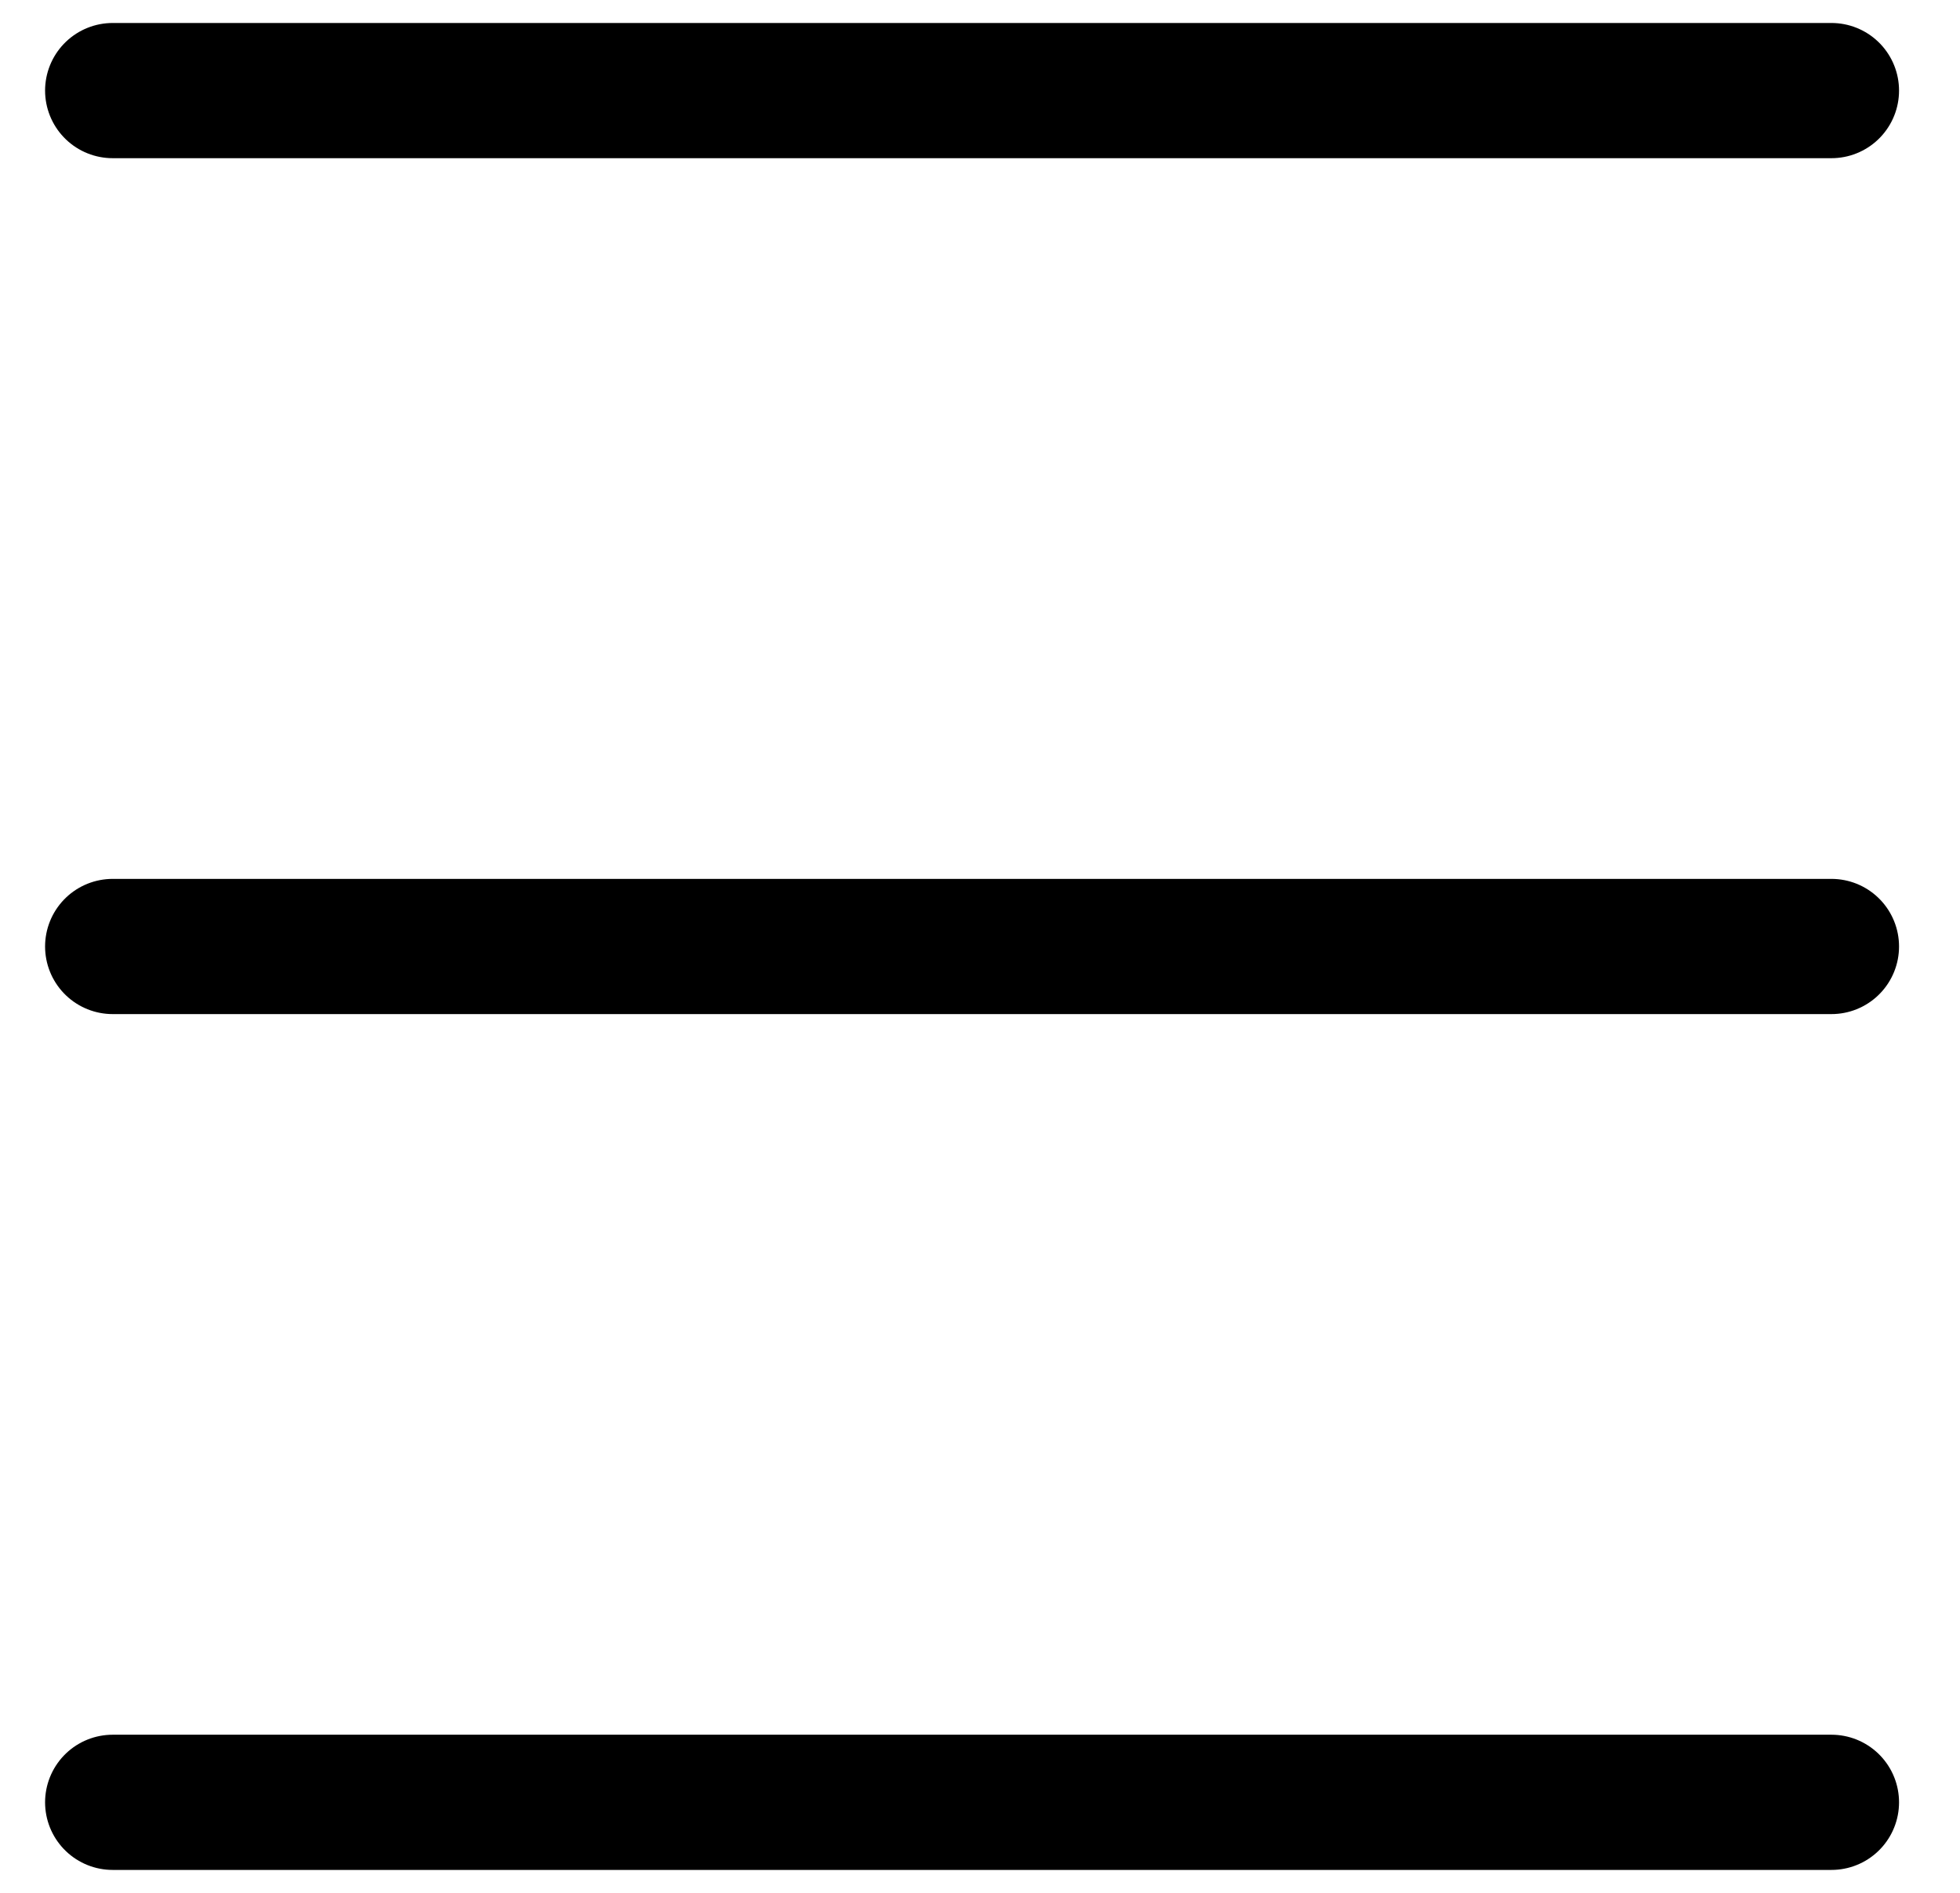
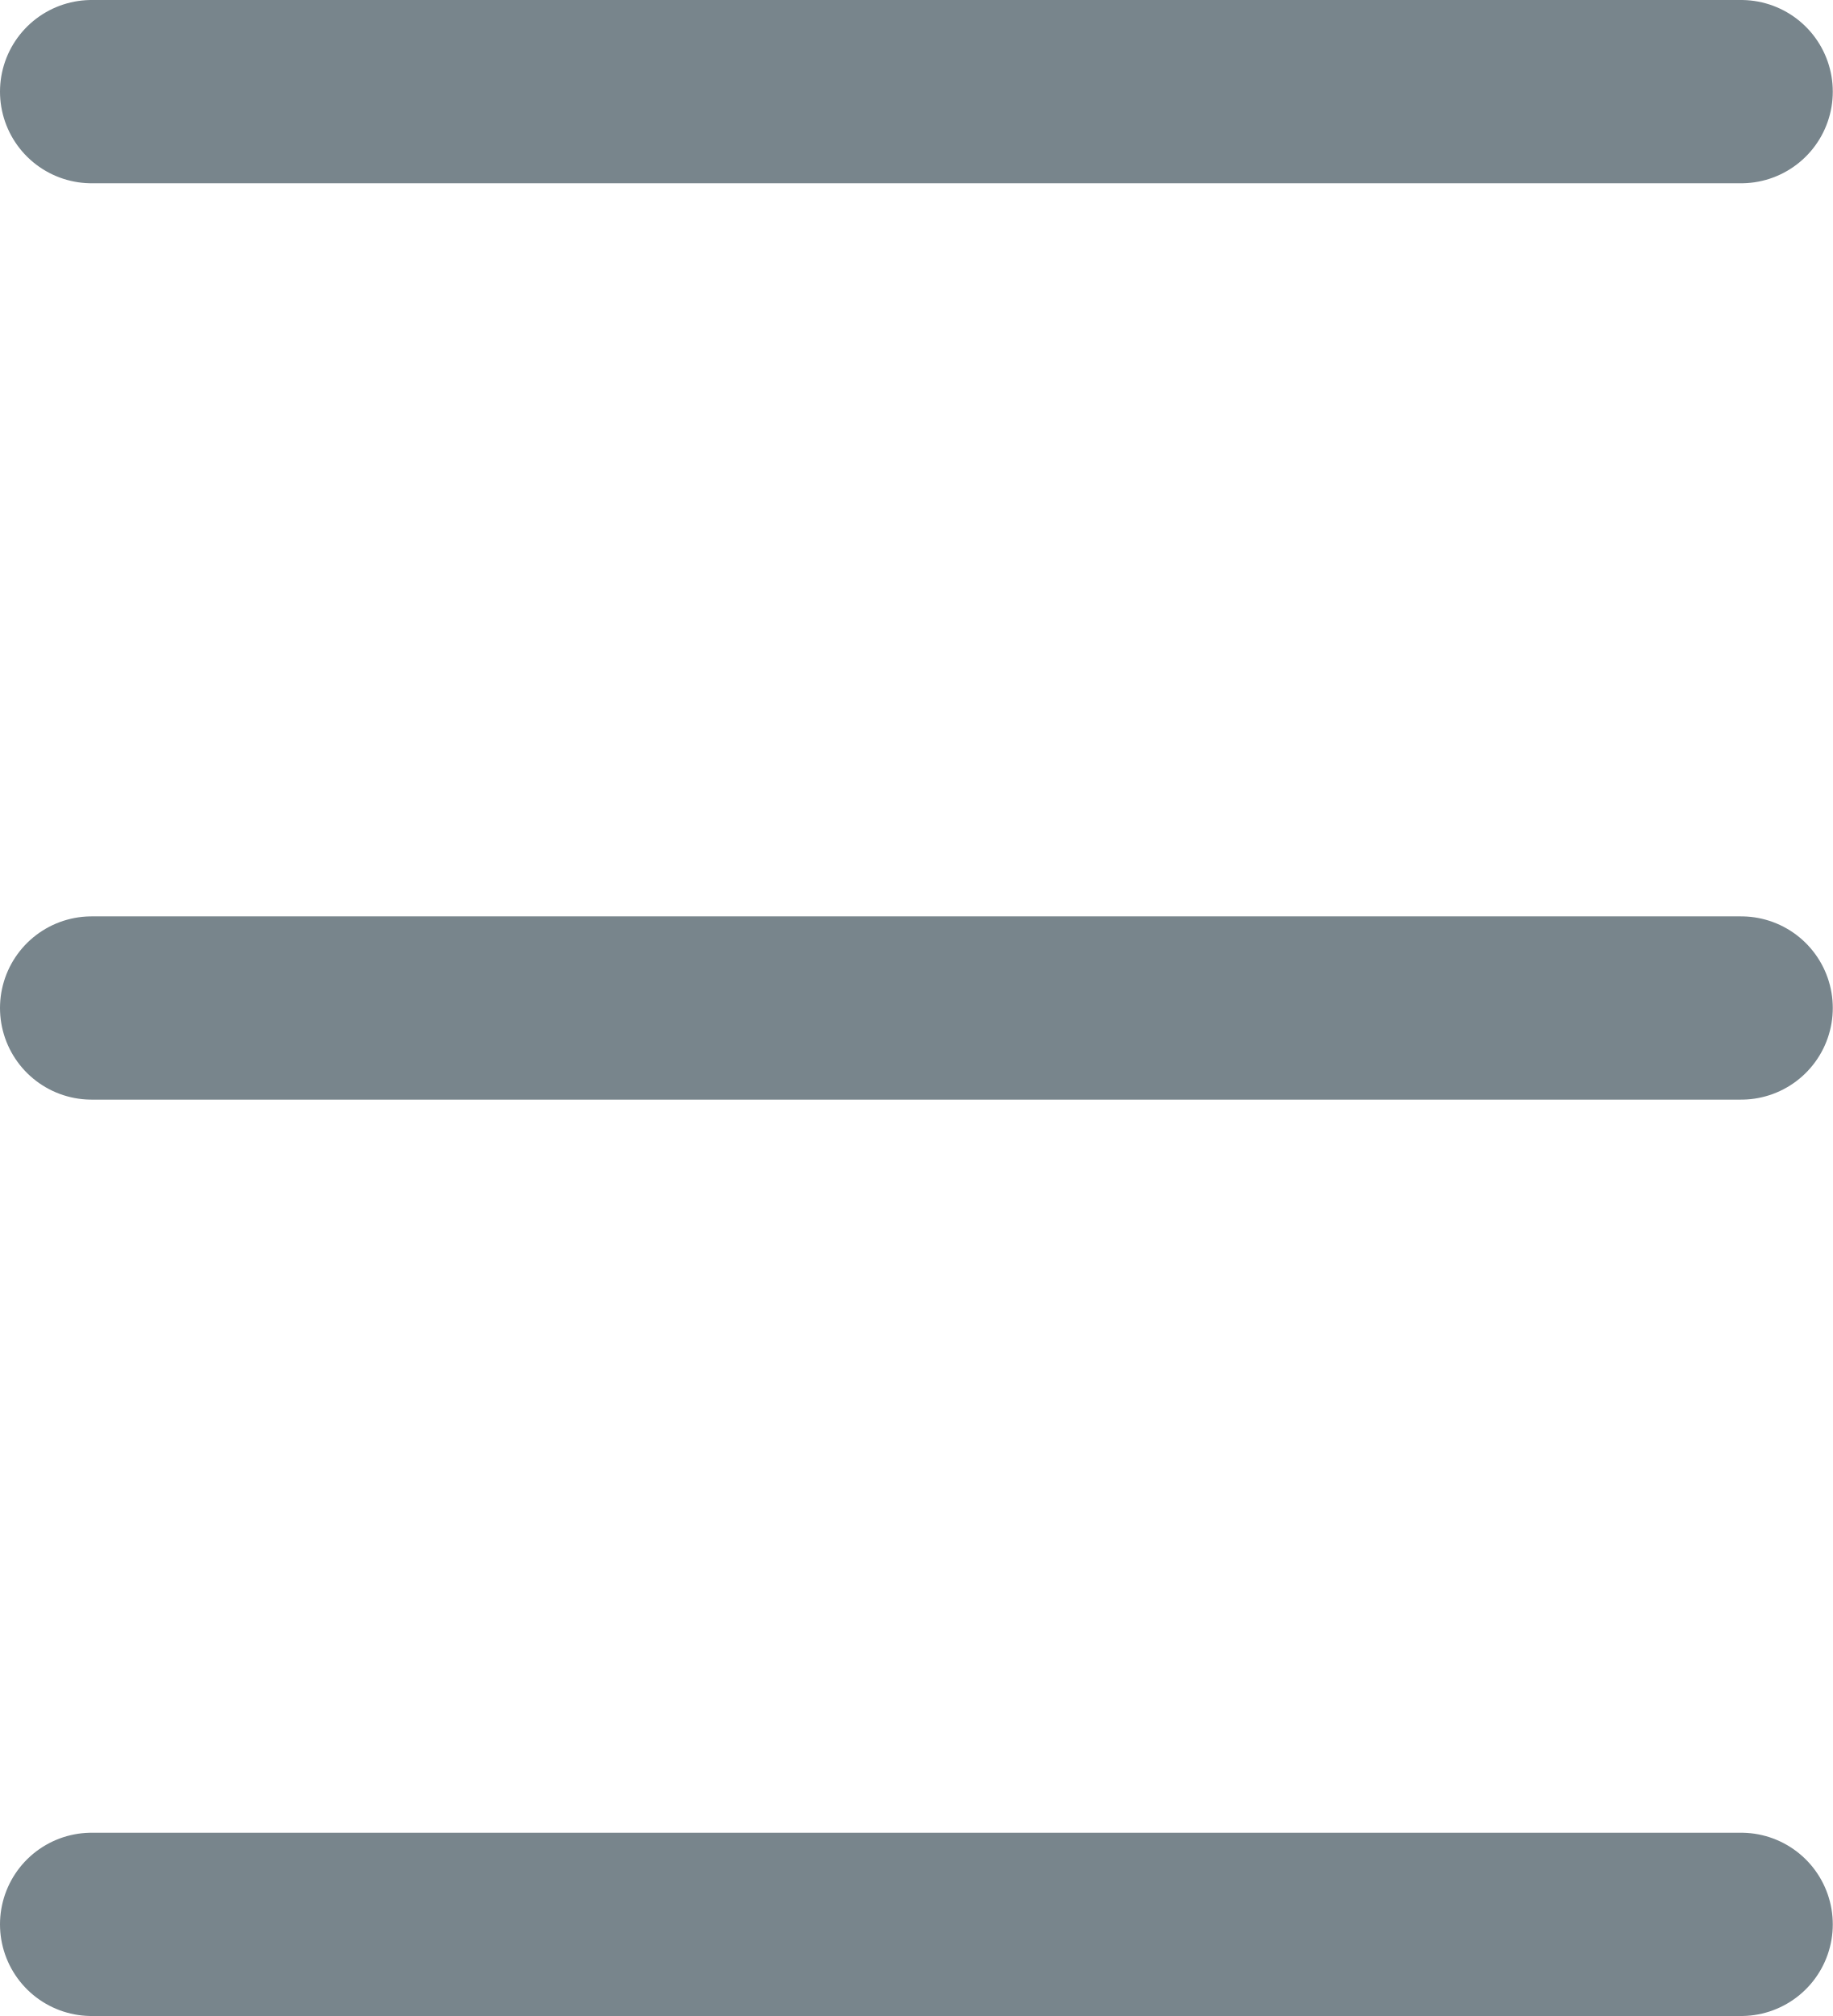
- <svg xmlns="http://www.w3.org/2000/svg" width="29" height="28" viewBox="0 0 29 28" fill="none">
+ <svg xmlns="http://www.w3.org/2000/svg" width="30" height="33" viewBox="0 0 30 33" fill="none">
  <g id="Menu">
-     <line id="Line 1" x1="27.098" y1="1.34" x2="1.667" y2="1.34" stroke="black" stroke-width="2" stroke-linecap="round" />
-     <line id="Line 2" x1="27.098" y1="14.001" x2="1.667" y2="14.001" stroke="black" stroke-width="2" stroke-linecap="round" />
-     <line id="Line 3" x1="27.098" y1="26.661" x2="1.667" y2="26.661" stroke="black" stroke-width="2" stroke-linecap="round" />
+     <line id="Line 1" x1="28.5" y1="1.5" x2="1.5" y2="1.5" stroke="#78858C" stroke-width="3" stroke-linecap="round" />
+     <line id="Line 2" x1="28.5" y1="16.5" x2="1.5" y2="16.5" stroke="#78858C" stroke-width="3" stroke-linecap="round" />
+     <line id="Line 3" x1="28.5" y1="31.5" x2="1.5" y2="31.5" stroke="#78858C" stroke-width="3" stroke-linecap="round" />
  </g>
</svg>
